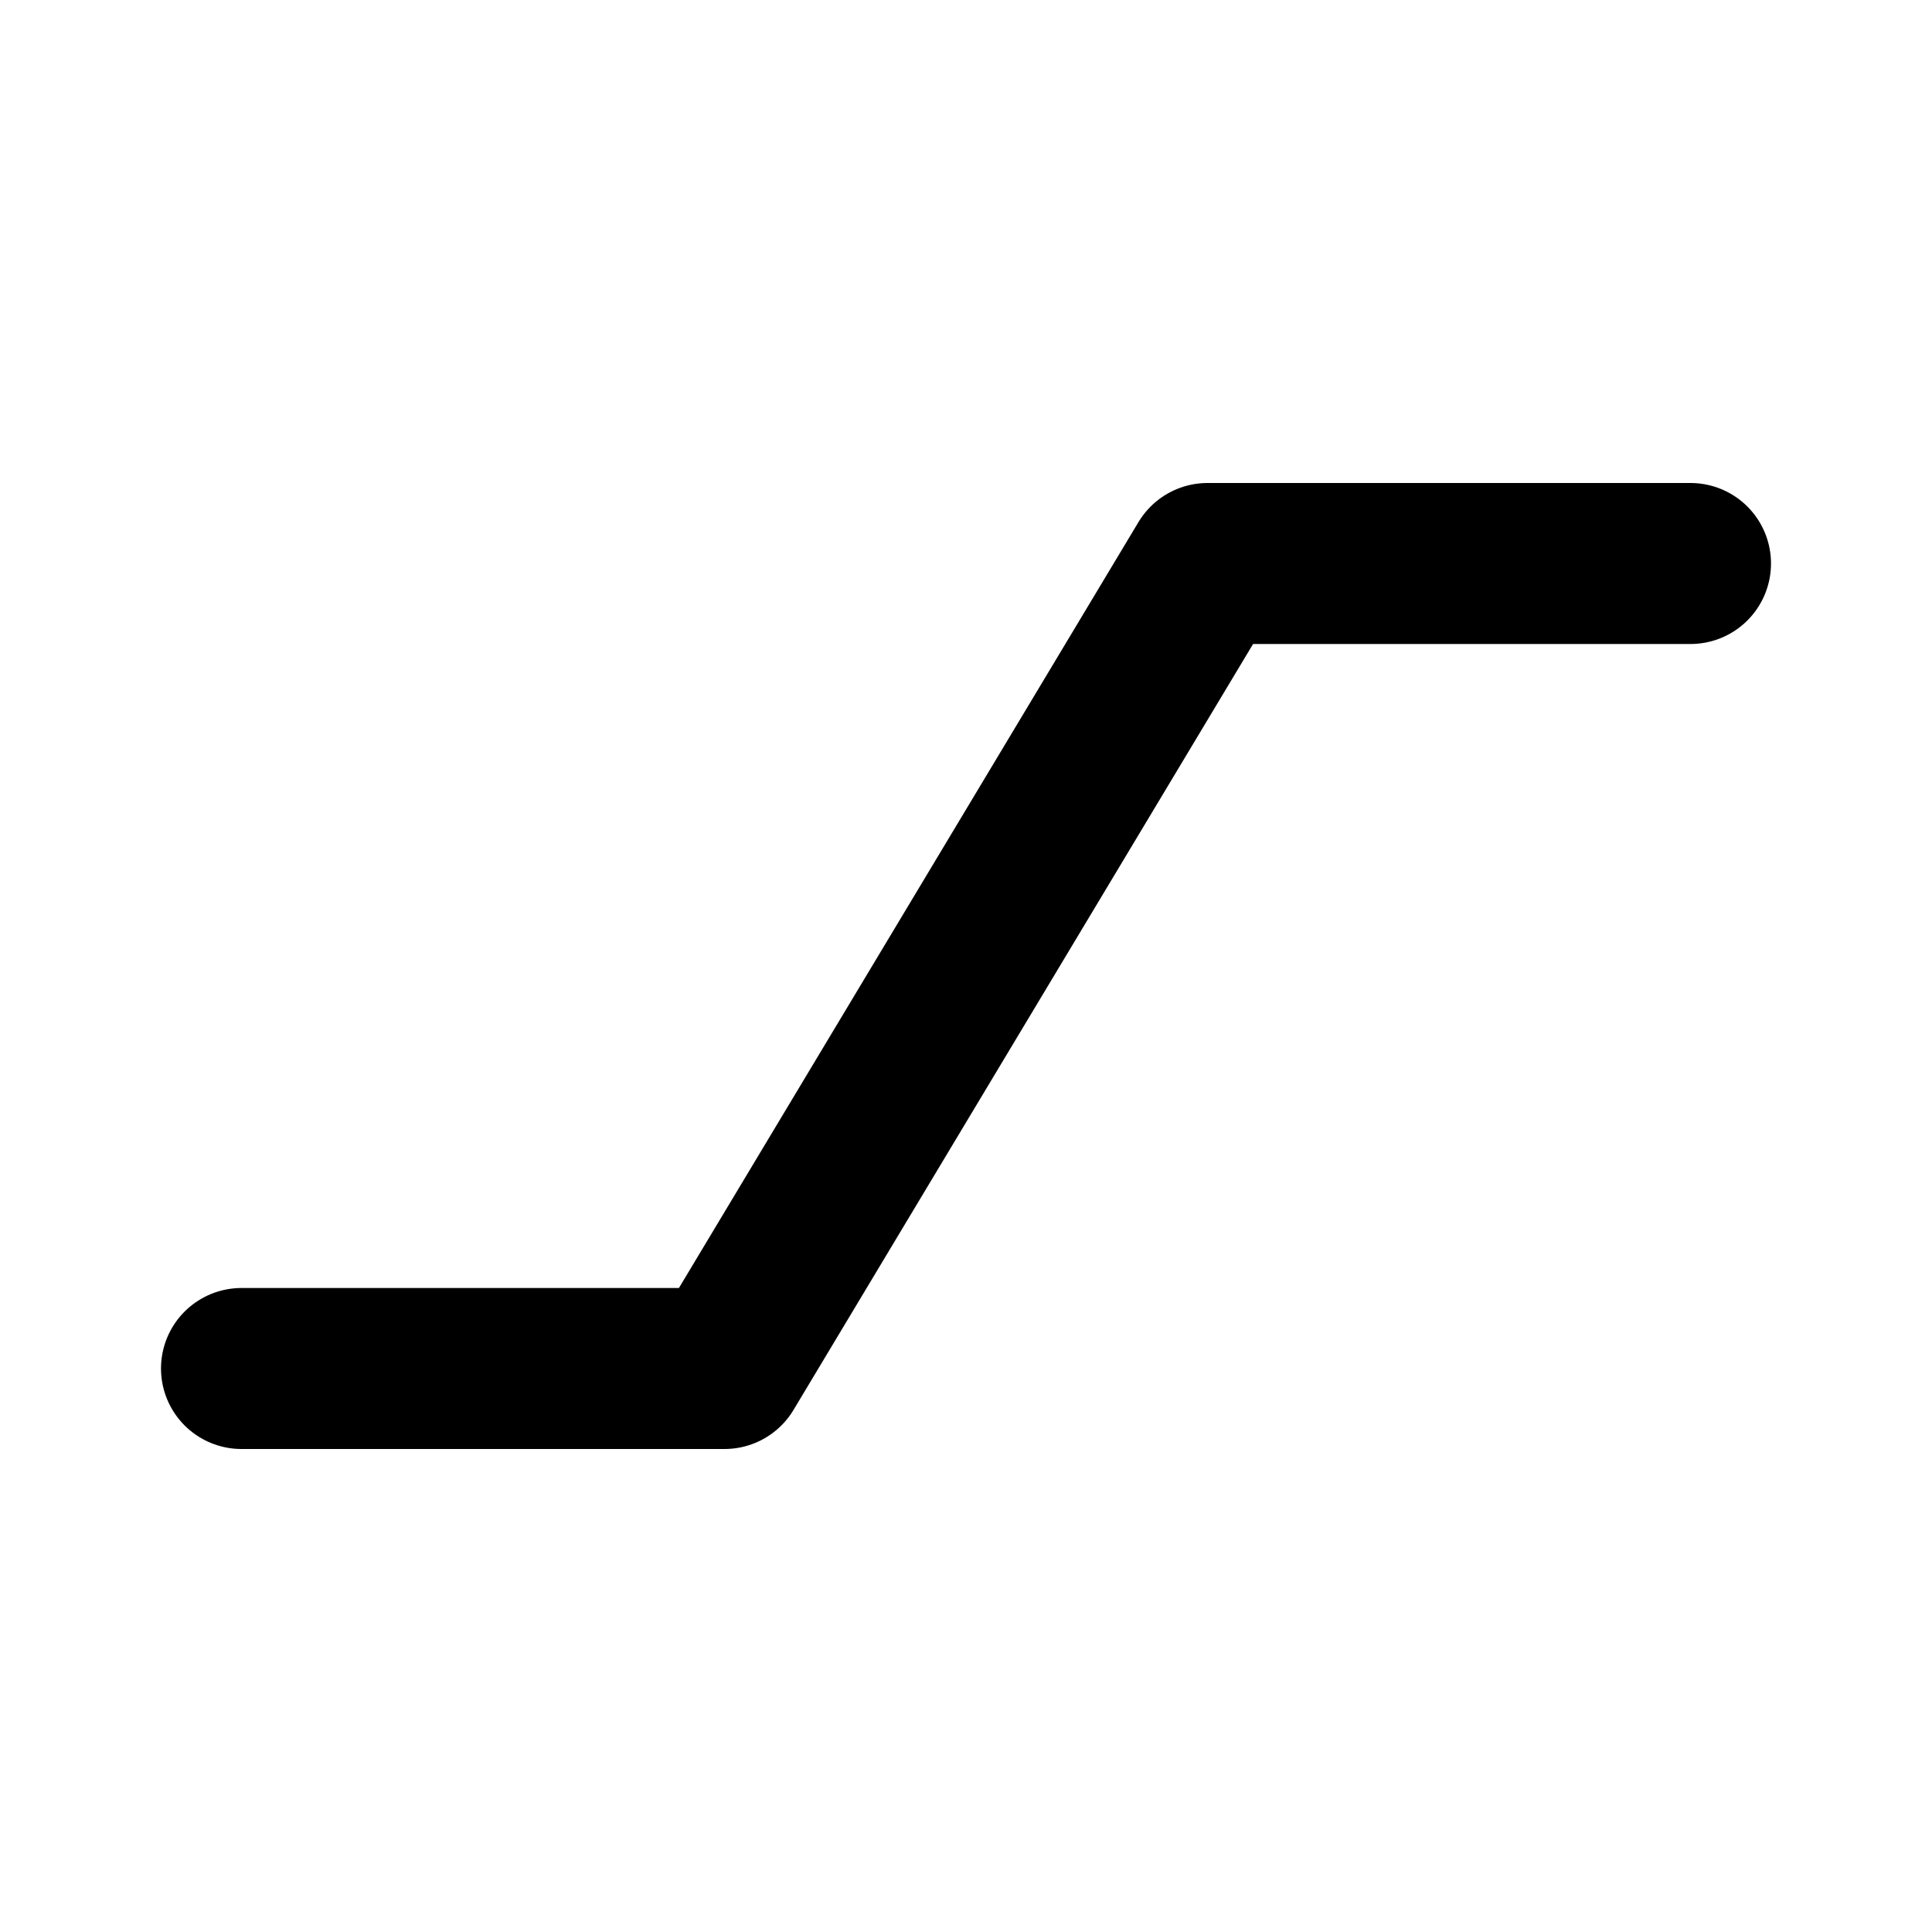
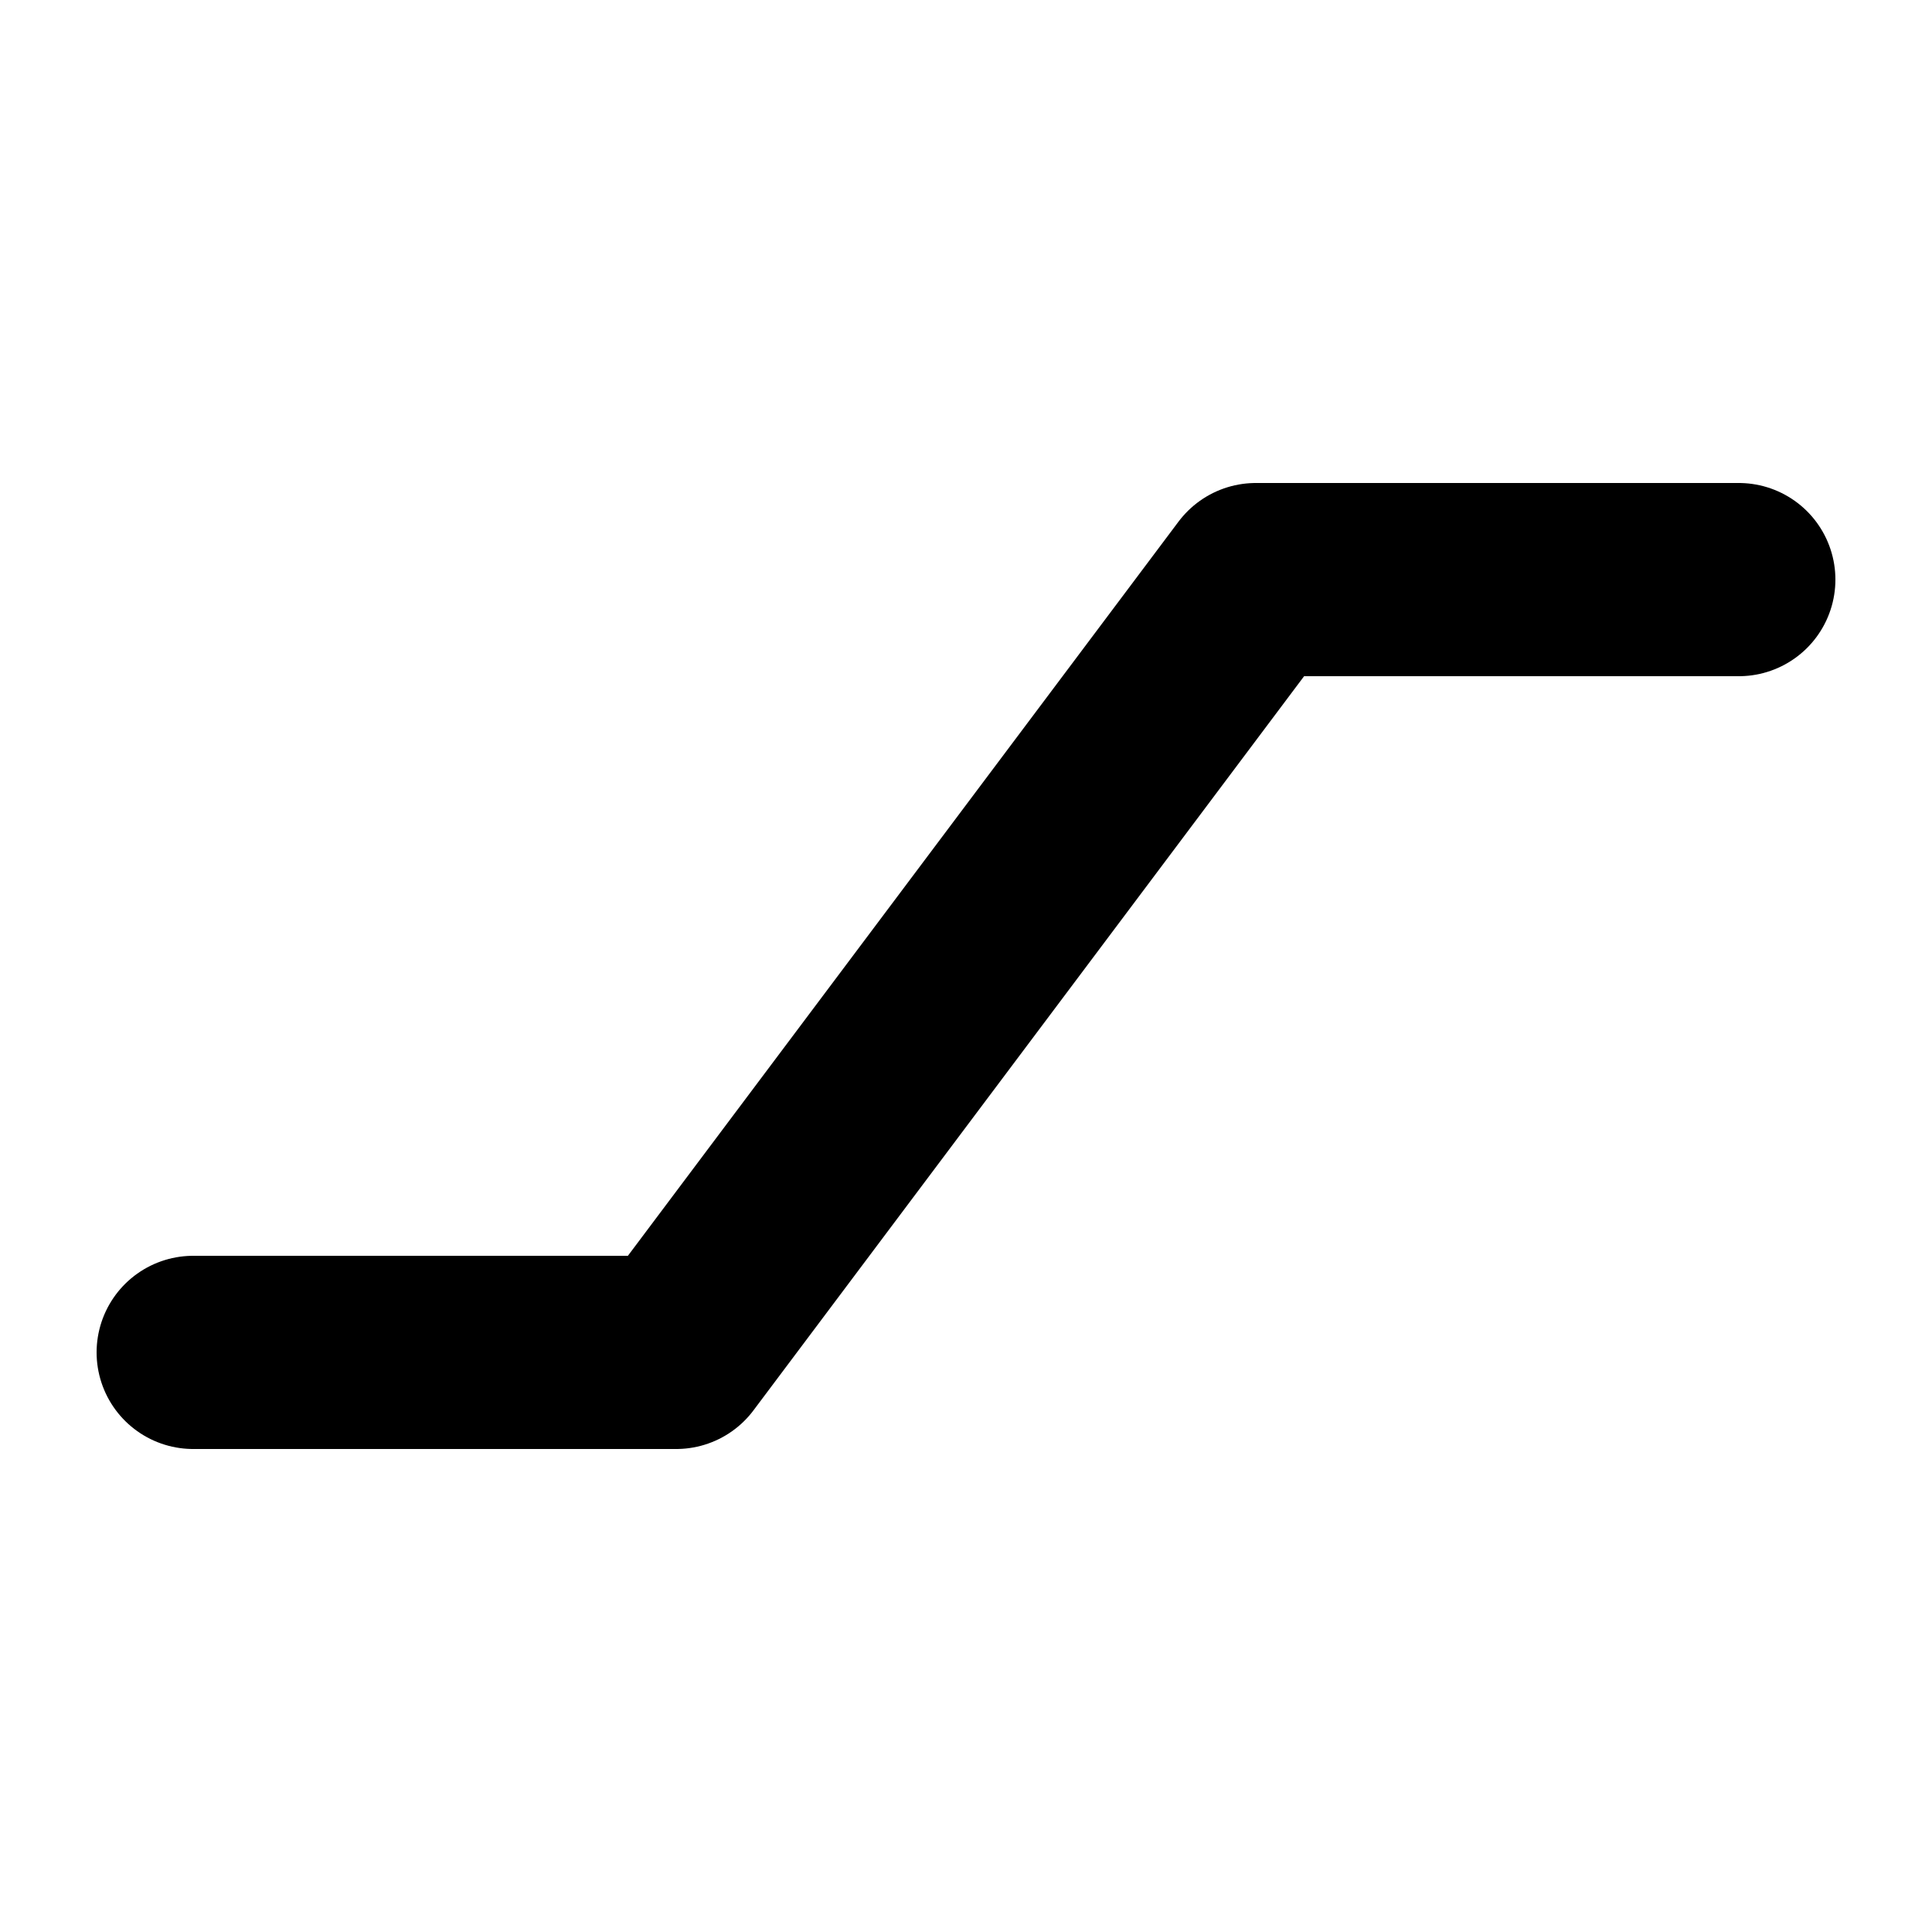
- <svg xmlns="http://www.w3.org/2000/svg" viewBox="0 0 24 24" width="24" height="24" fill="none" stroke="currentColor" stroke-width="2" stroke-linecap="round" stroke-linejoin="round">
-   <path d="M3 17h6l6-10h6" />
+ <svg xmlns="http://www.w3.org/2000/svg" viewBox="0 0 20 20" width="20" height="20" fill="none" stroke="currentColor" stroke-width="2" stroke-linecap="round" stroke-linejoin="round">
+   <path d="M2 14h5l6-8h5" />
</svg>
